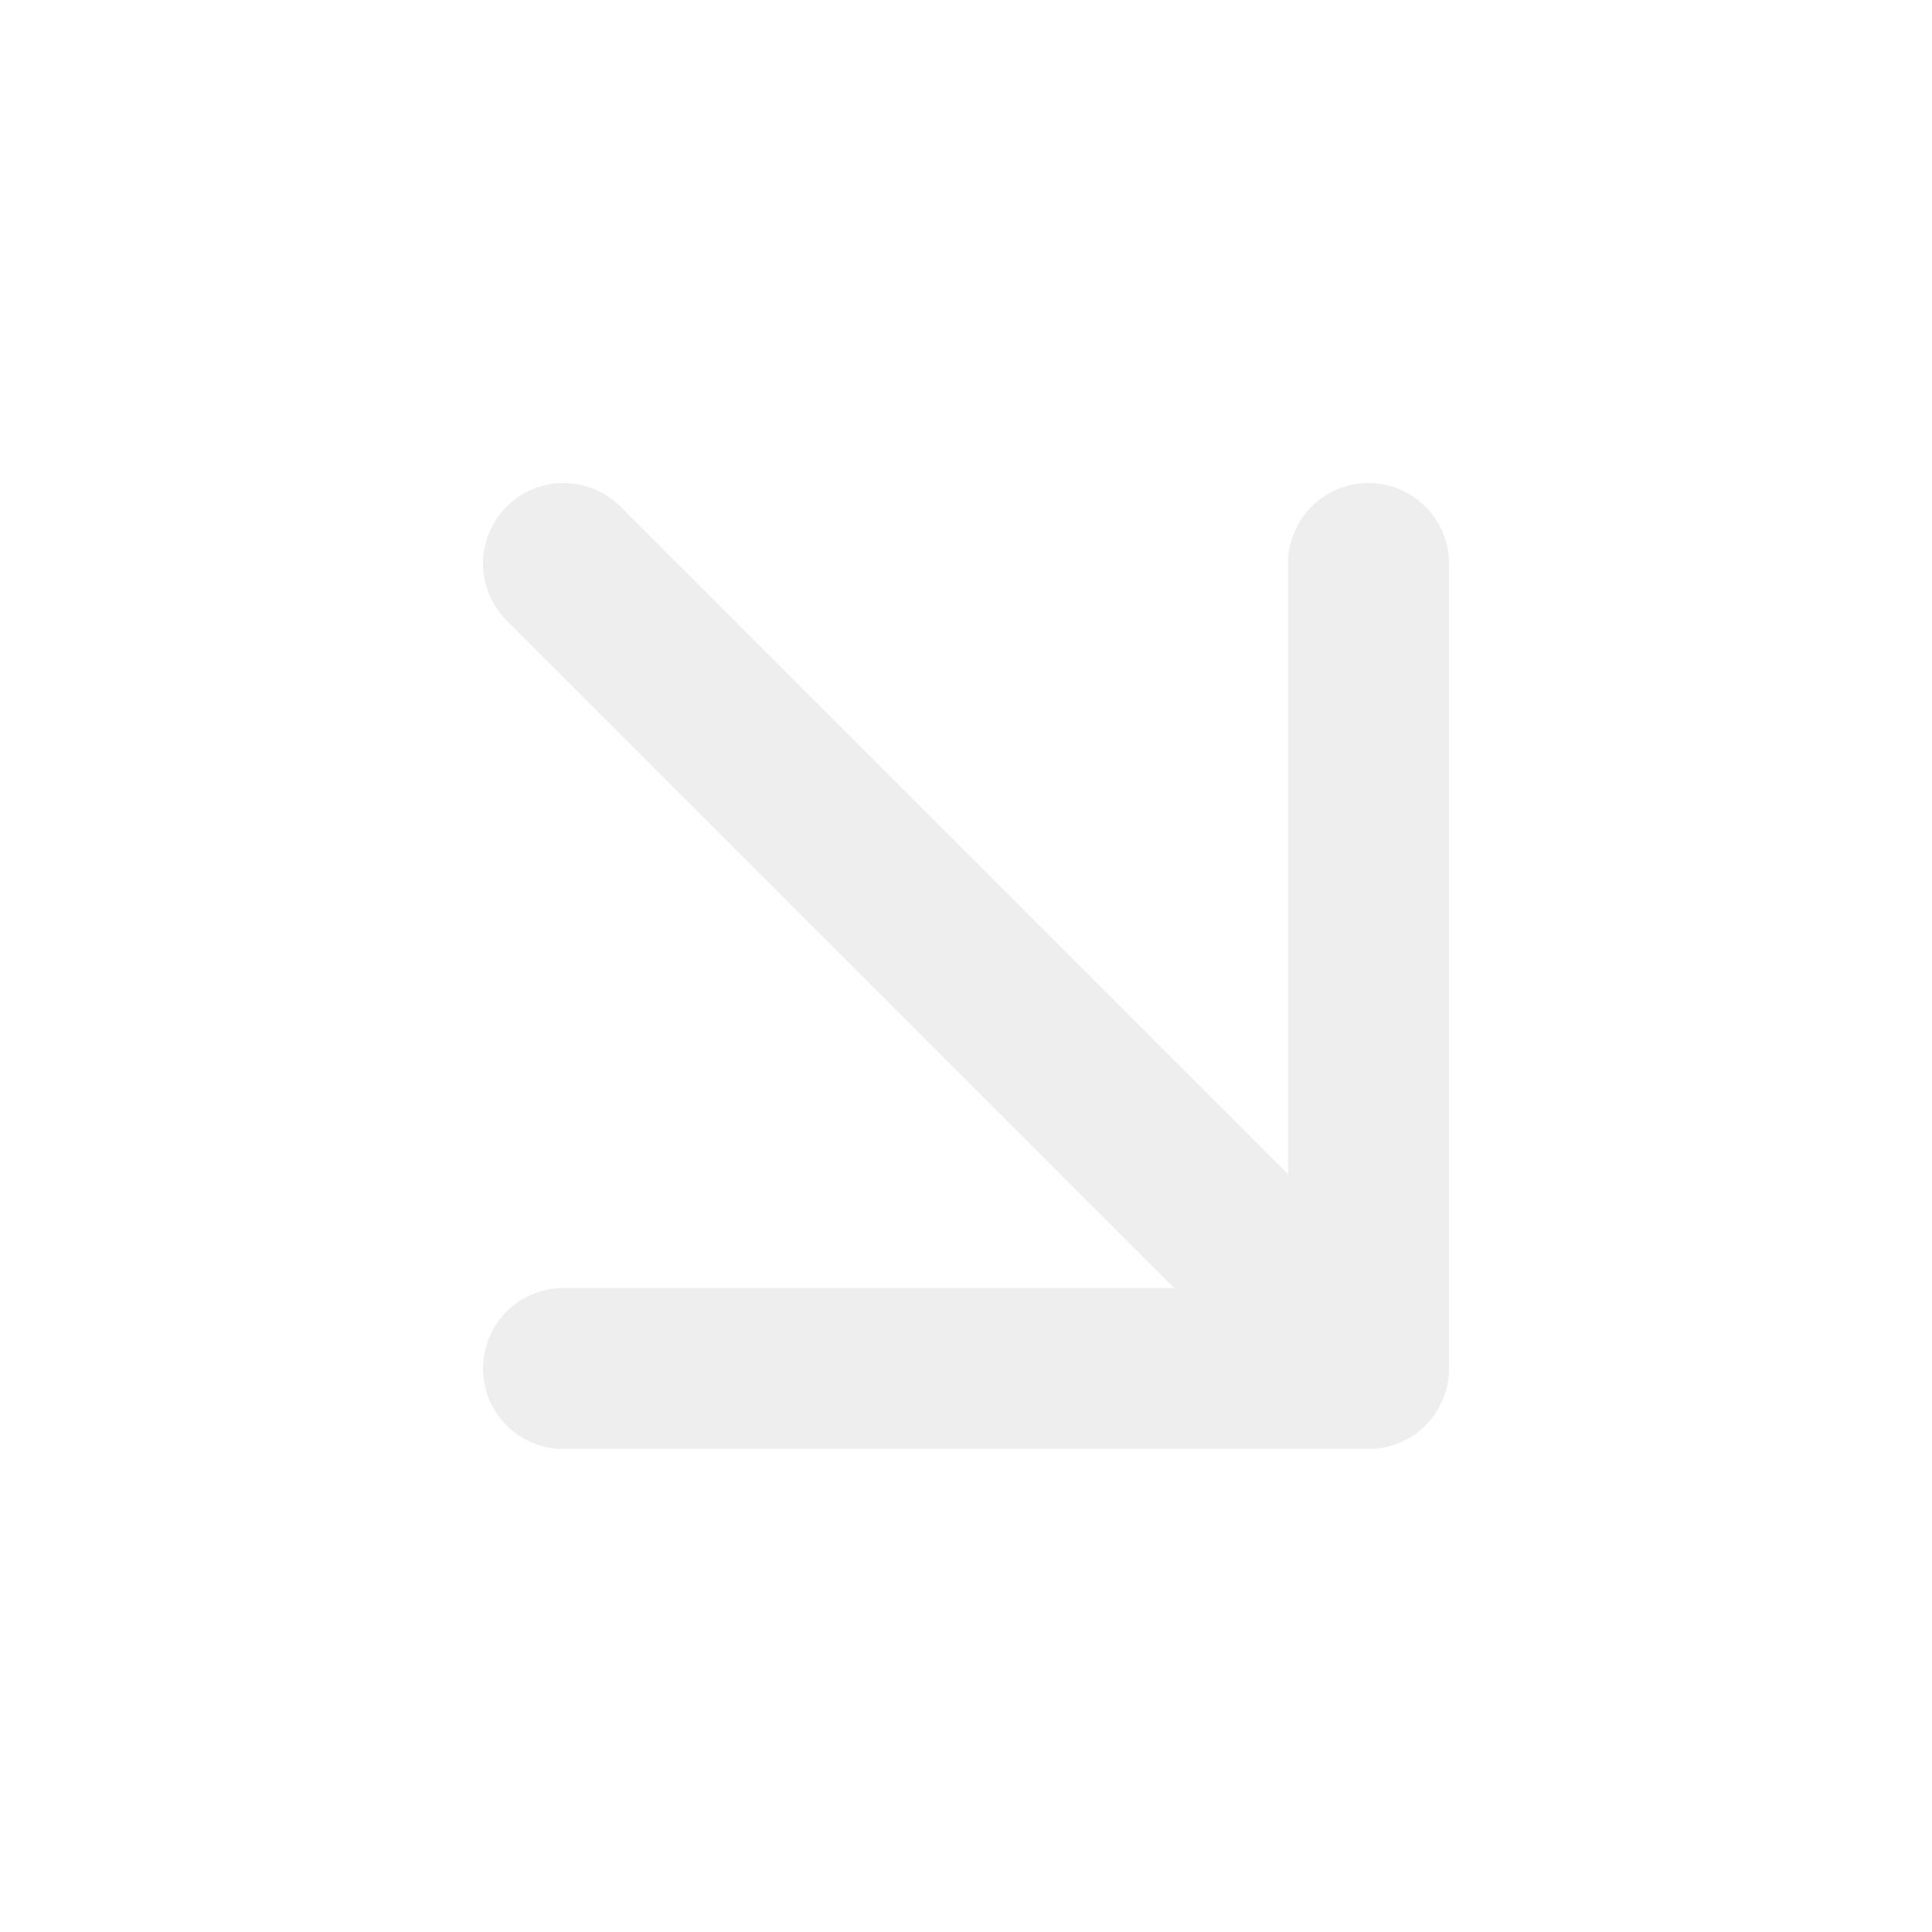
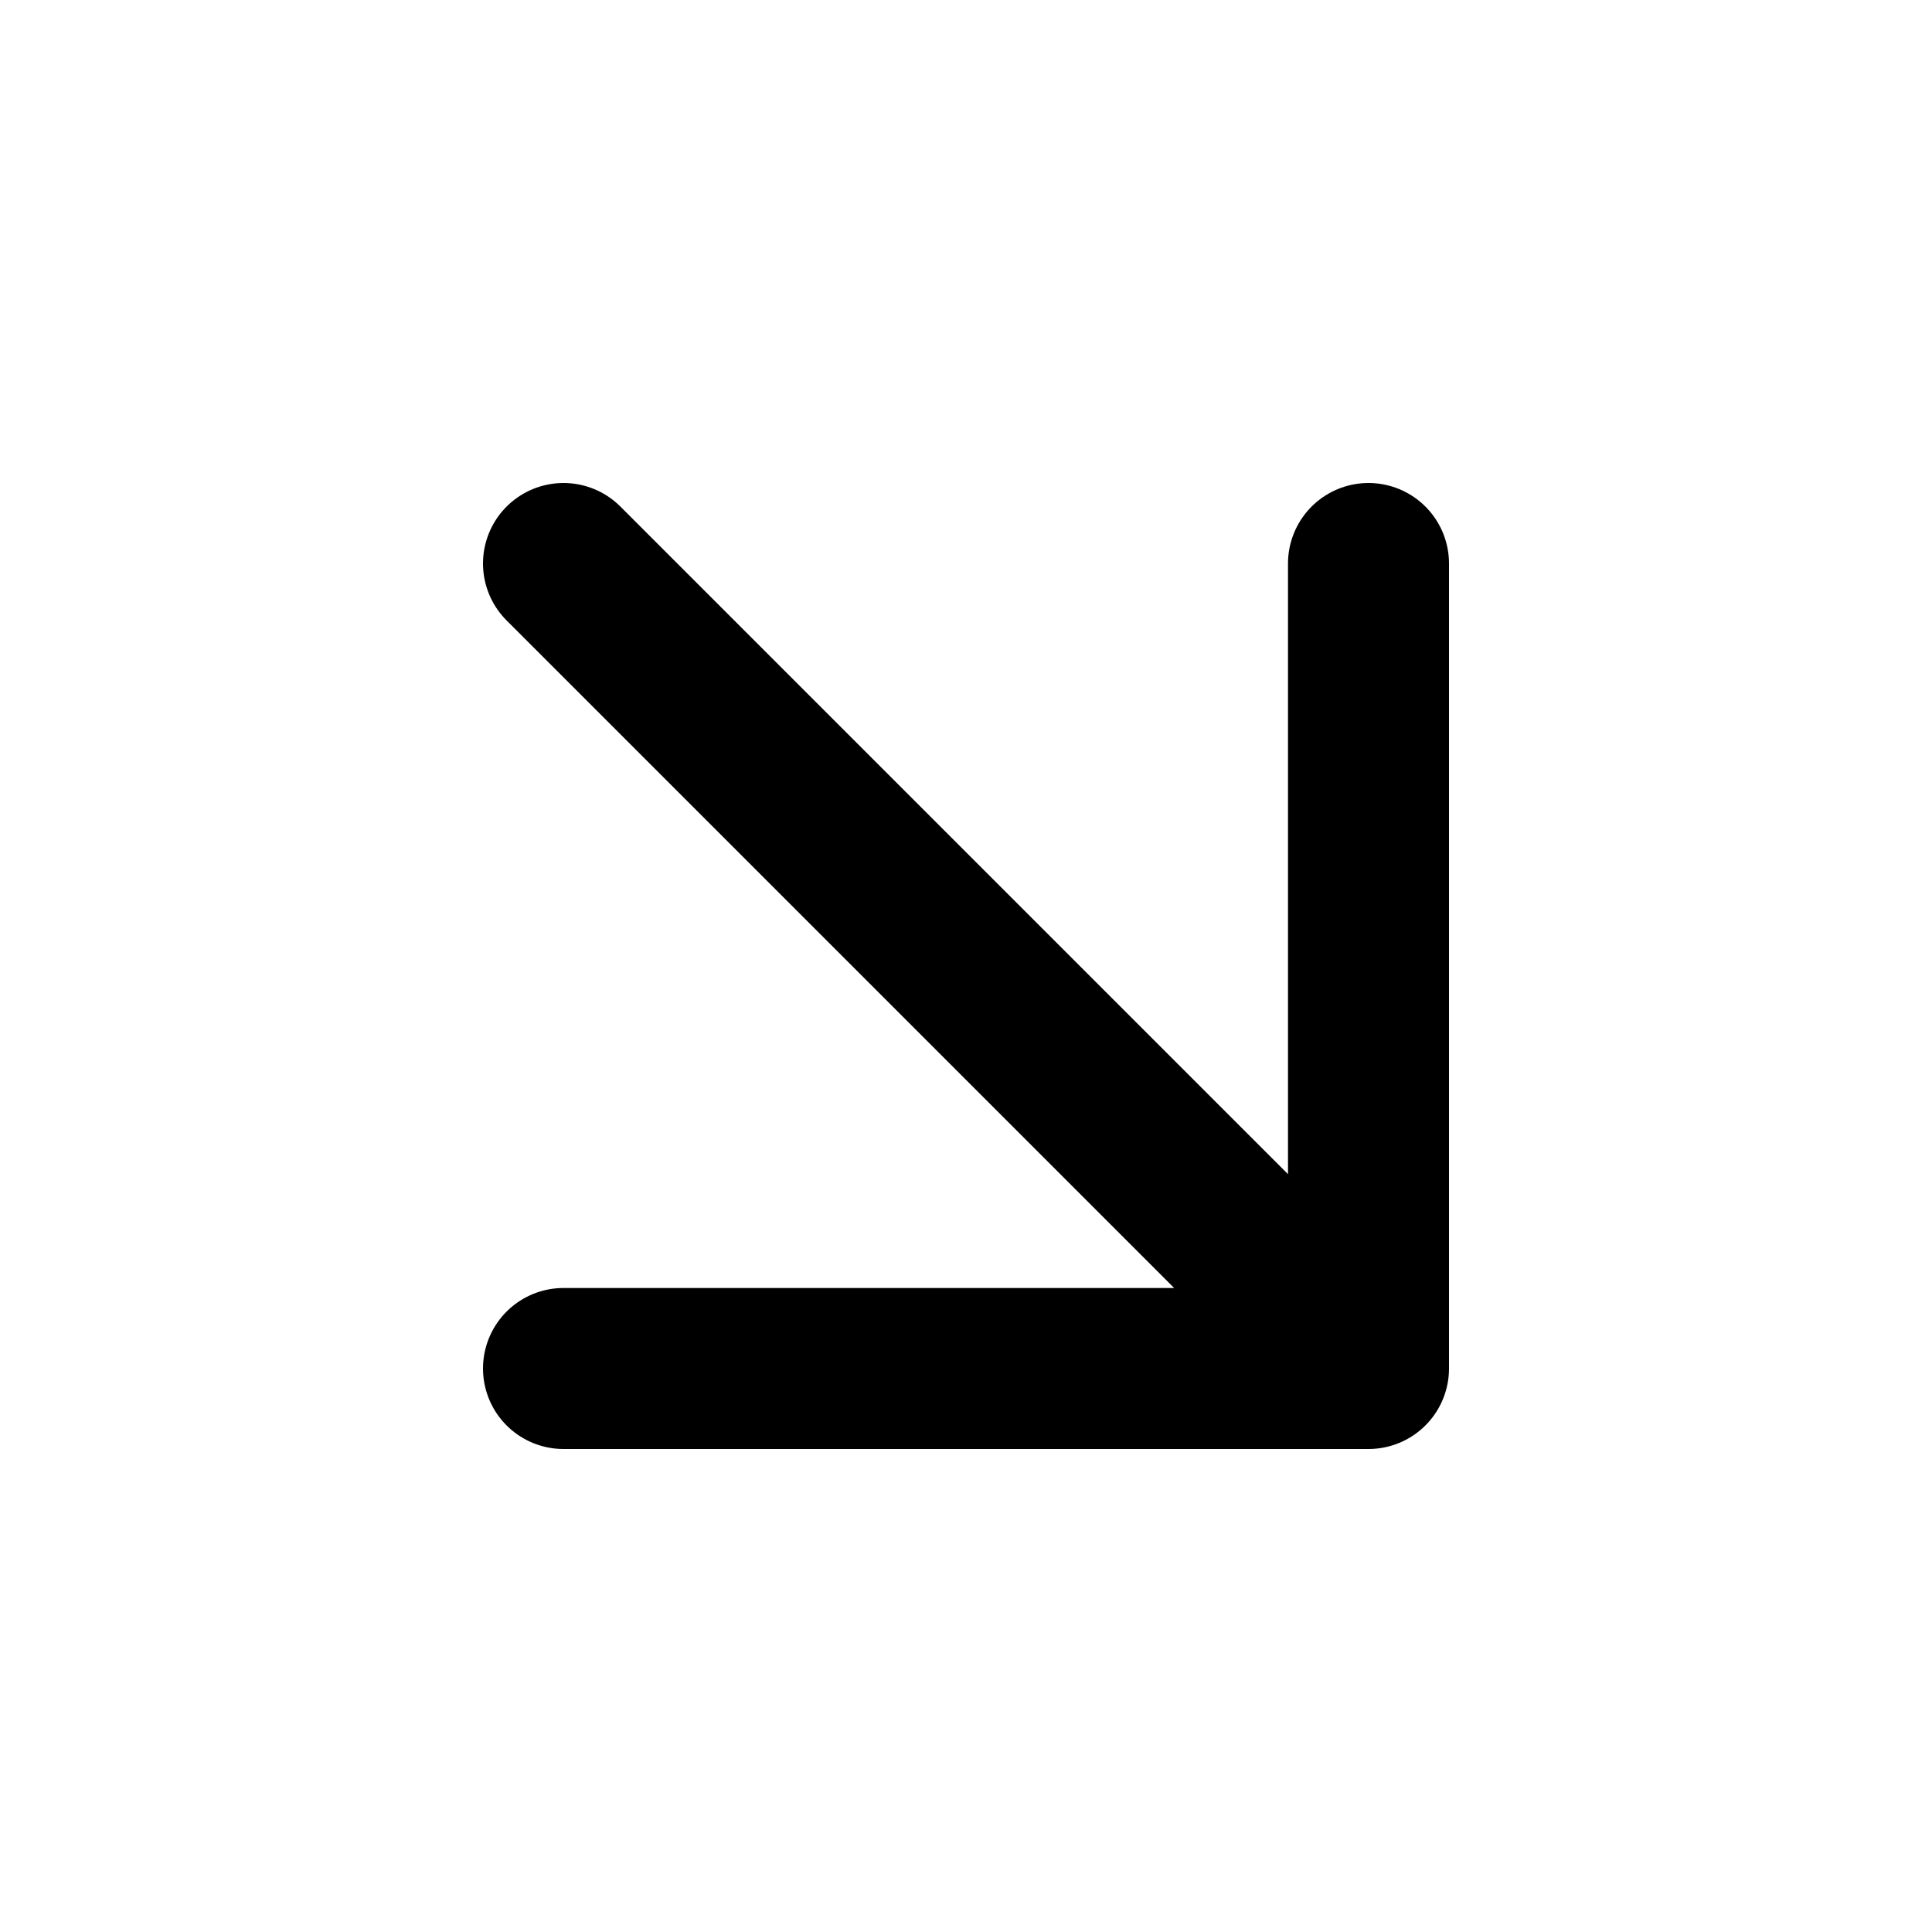
- <svg xmlns="http://www.w3.org/2000/svg" width="800px" height="800px" viewBox="0 0 24 24" fill="none">
-   <path d="M7 7L17 17M17 17V7M17 17H7" stroke="#EEEEEE" stroke-width="2" stroke-linecap="round" stroke-linejoin="round" />
+ <svg xmlns="http://www.w3.org/2000/svg" viewBox="0 0 24 24" fill="#000000">
+   <path d="M7 7L17 17M17 17V7M17 17H7" stroke="#000000" stroke-width="2" stroke-linecap="round" stroke-linejoin="round" />
</svg>
